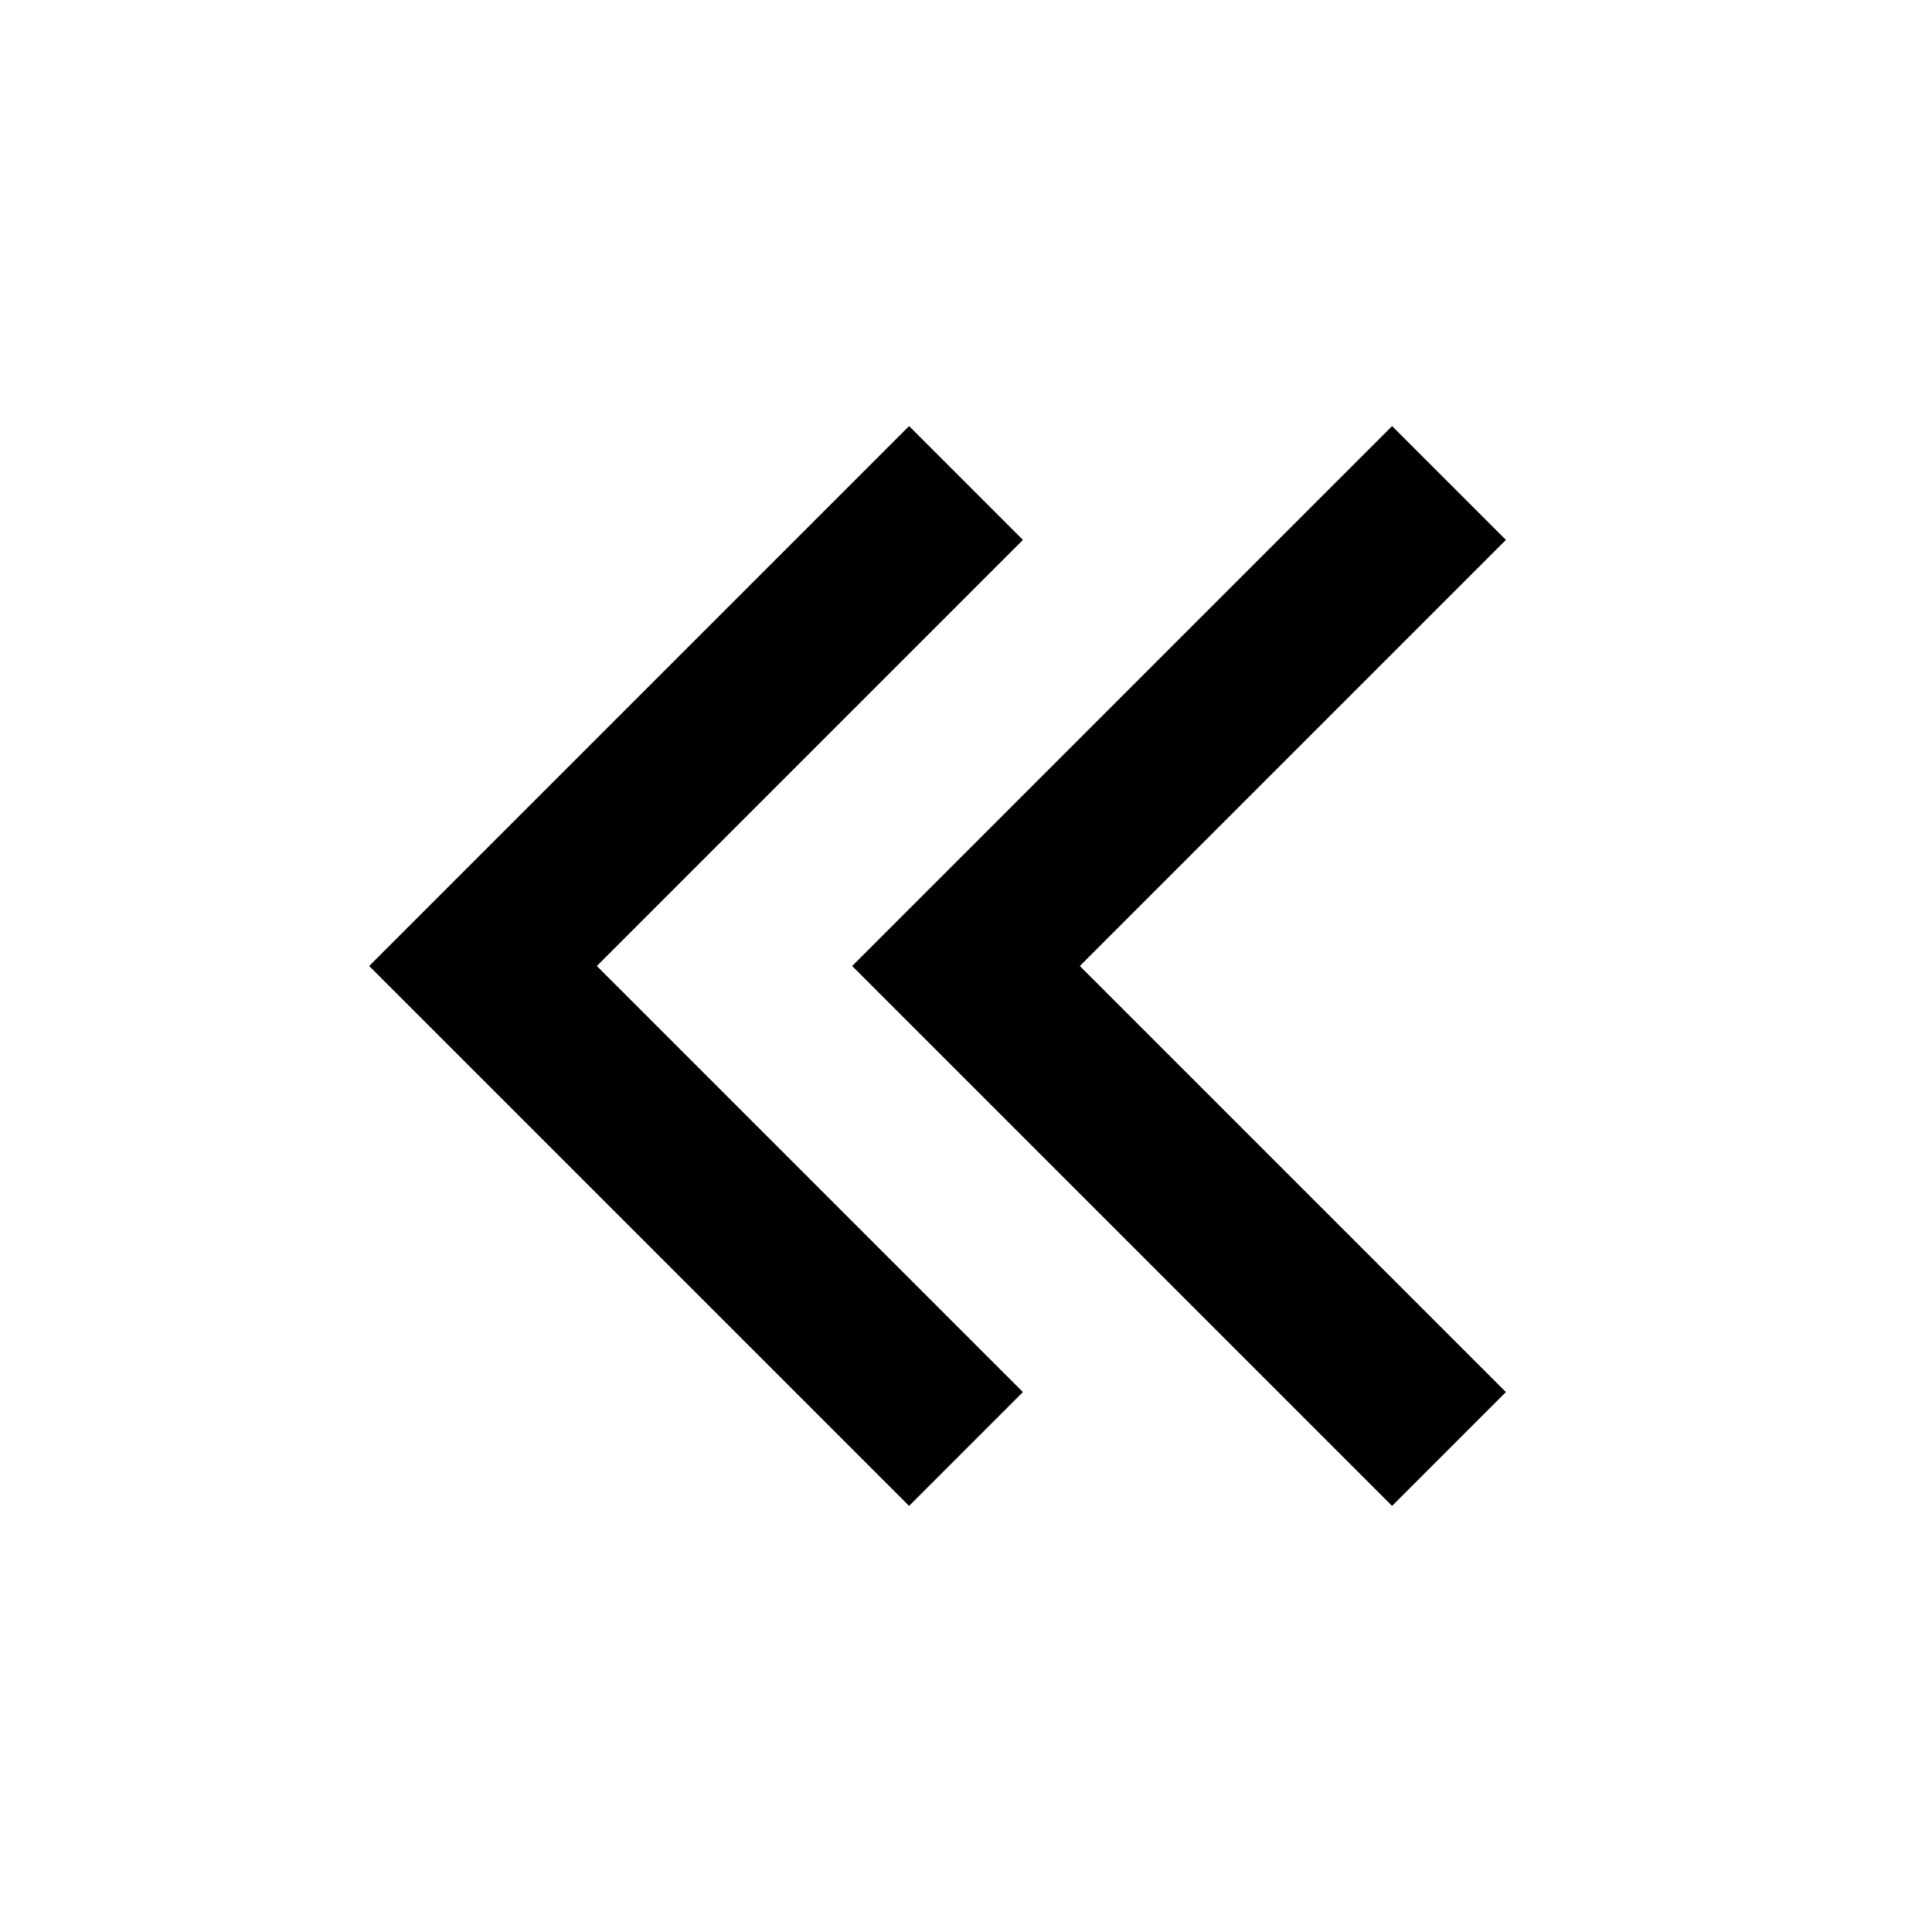
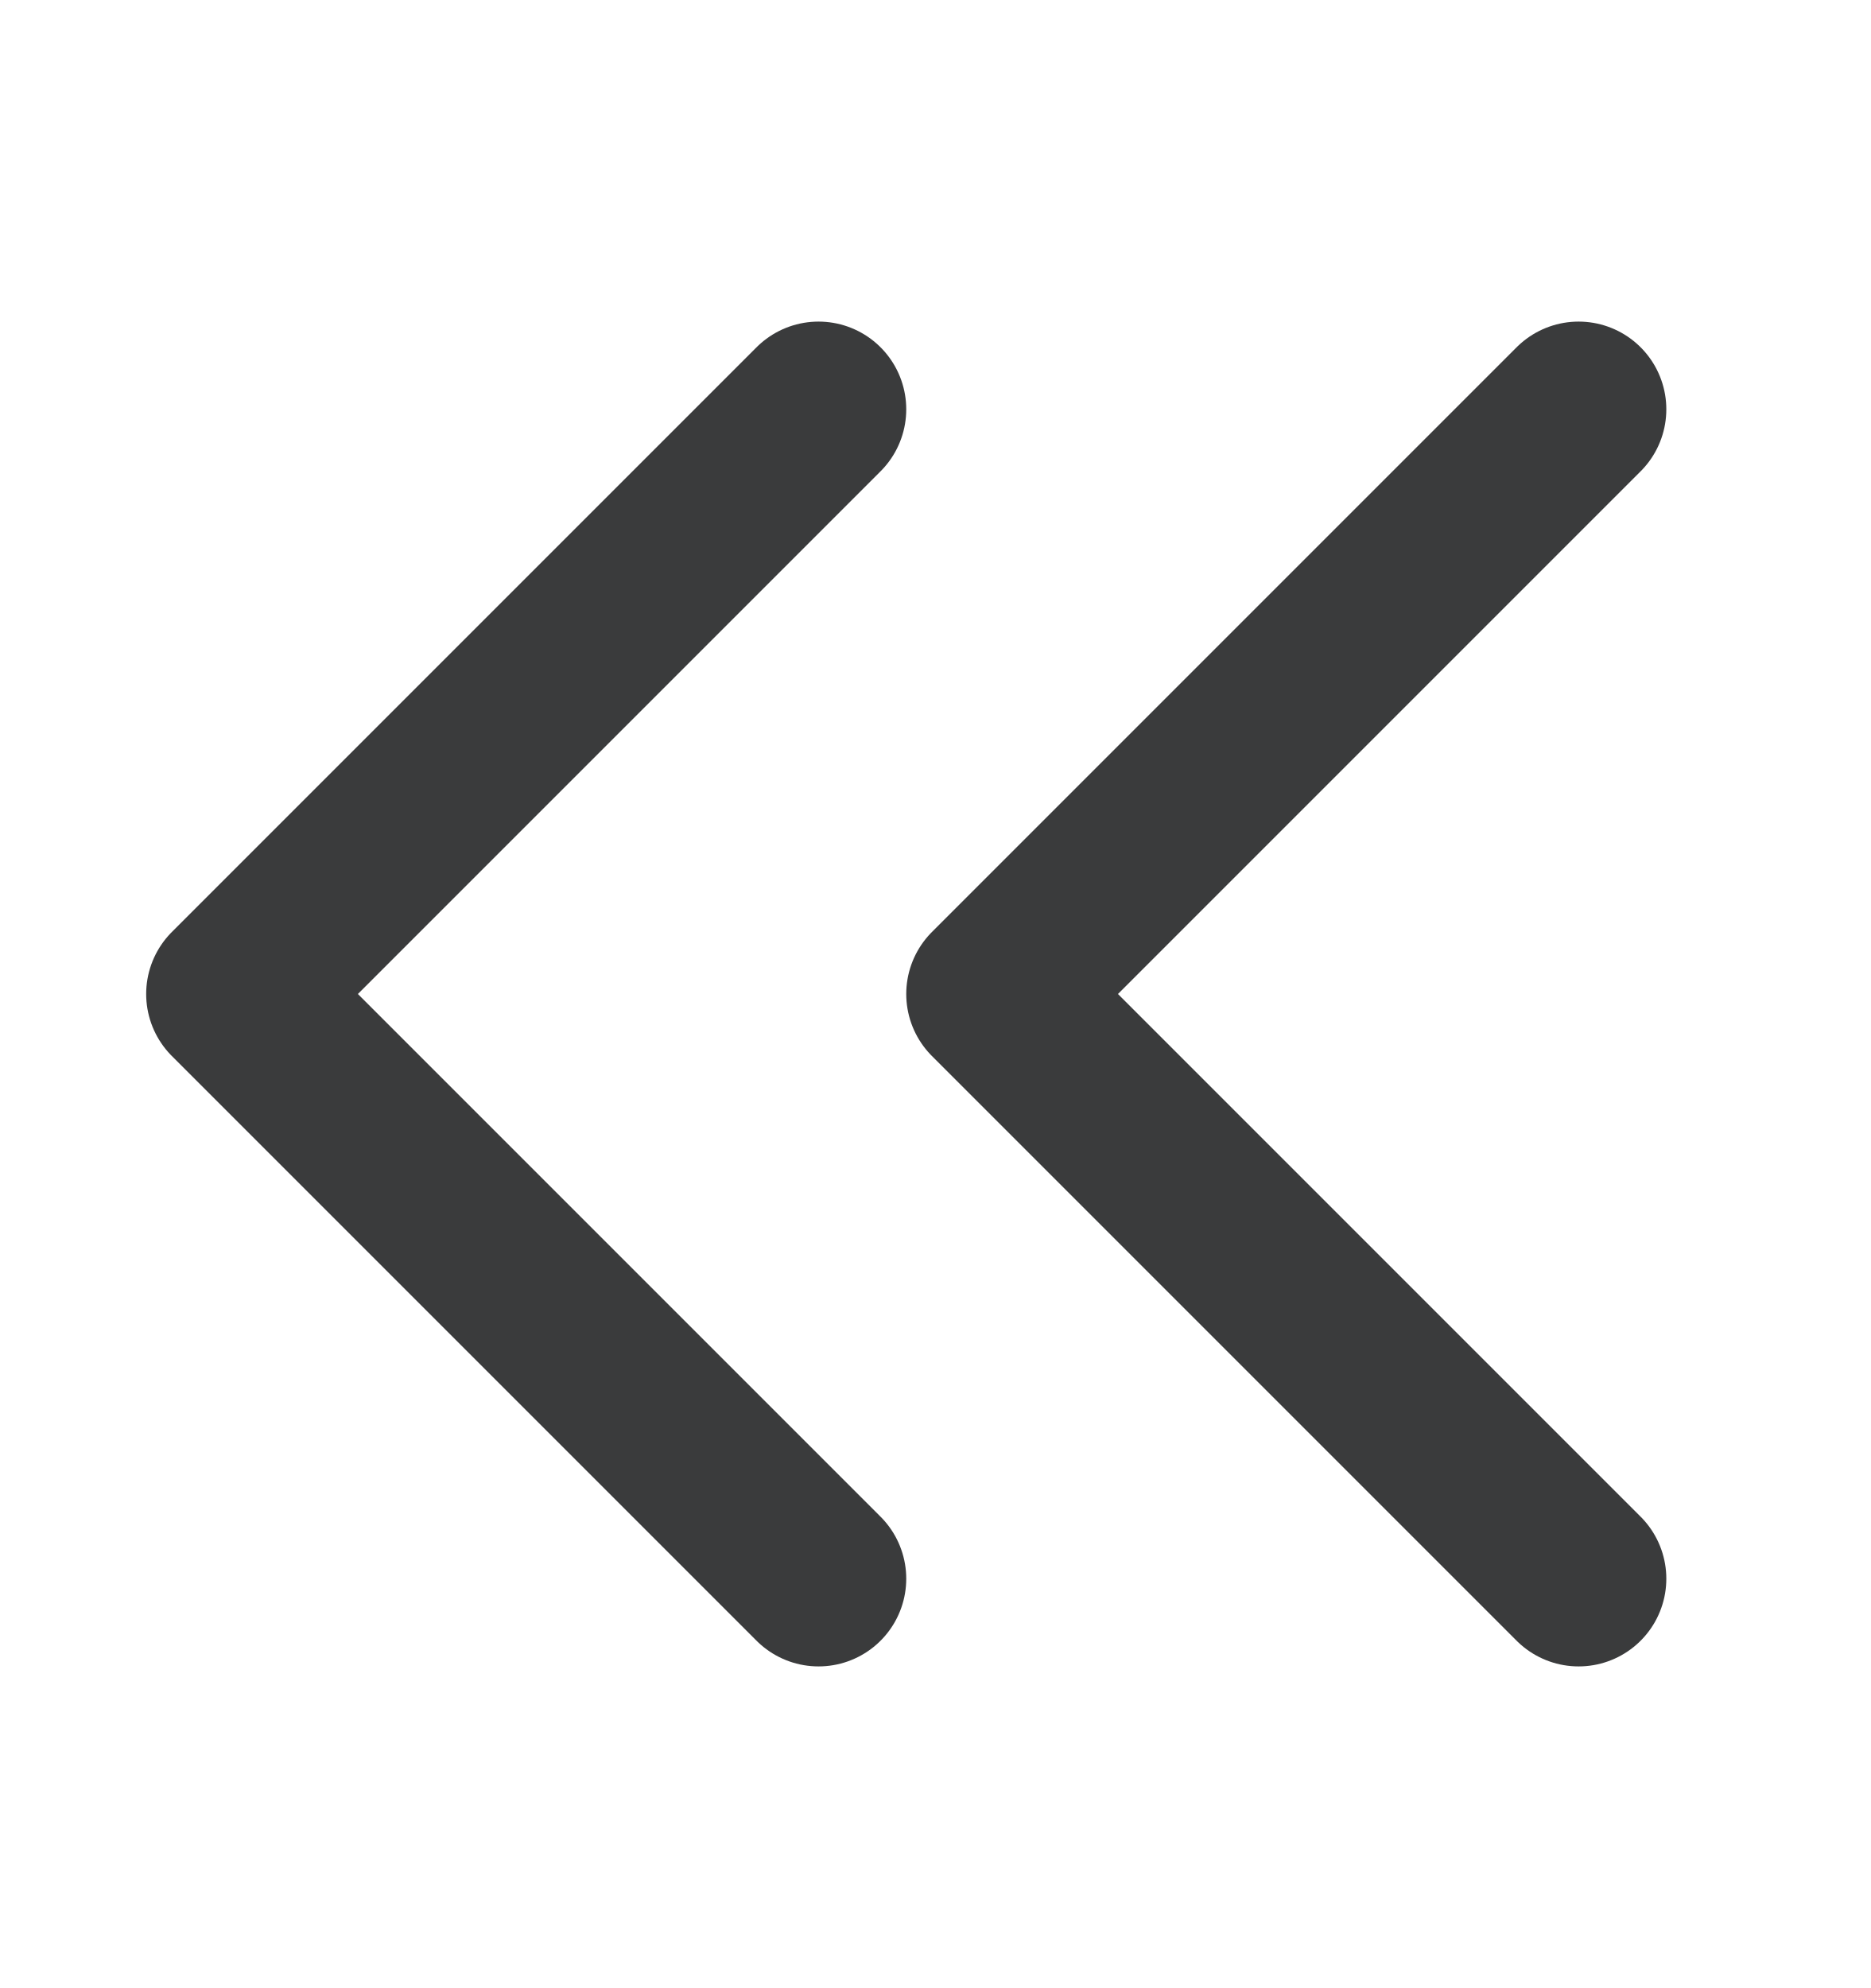
- <svg xmlns="http://www.w3.org/2000/svg" width="24" height="24" viewBox="0 0 24 24" fill="none">
-   <path d="M12 18L6 12L12 6" stroke="currentColor" stroke-width="2" />
-   <path d="M18 18L12 12L18 6" stroke="currentColor" stroke-width="2" />
+ <svg xmlns="http://www.w3.org/2000/svg" width="16" height="17" viewBox="0 0 16 17" fill="none">
+   <path d="M7 13.5L2 8.5L7 3.5" stroke="#3A3B3C" stroke-width="1.5" stroke-linecap="round" stroke-linejoin="round" />
+   <path d="M13.5 13.5L8.5 8.5L13.5 3.5" stroke="#3A3B3C" stroke-width="1.5" stroke-linecap="round" stroke-linejoin="round" />
</svg>
